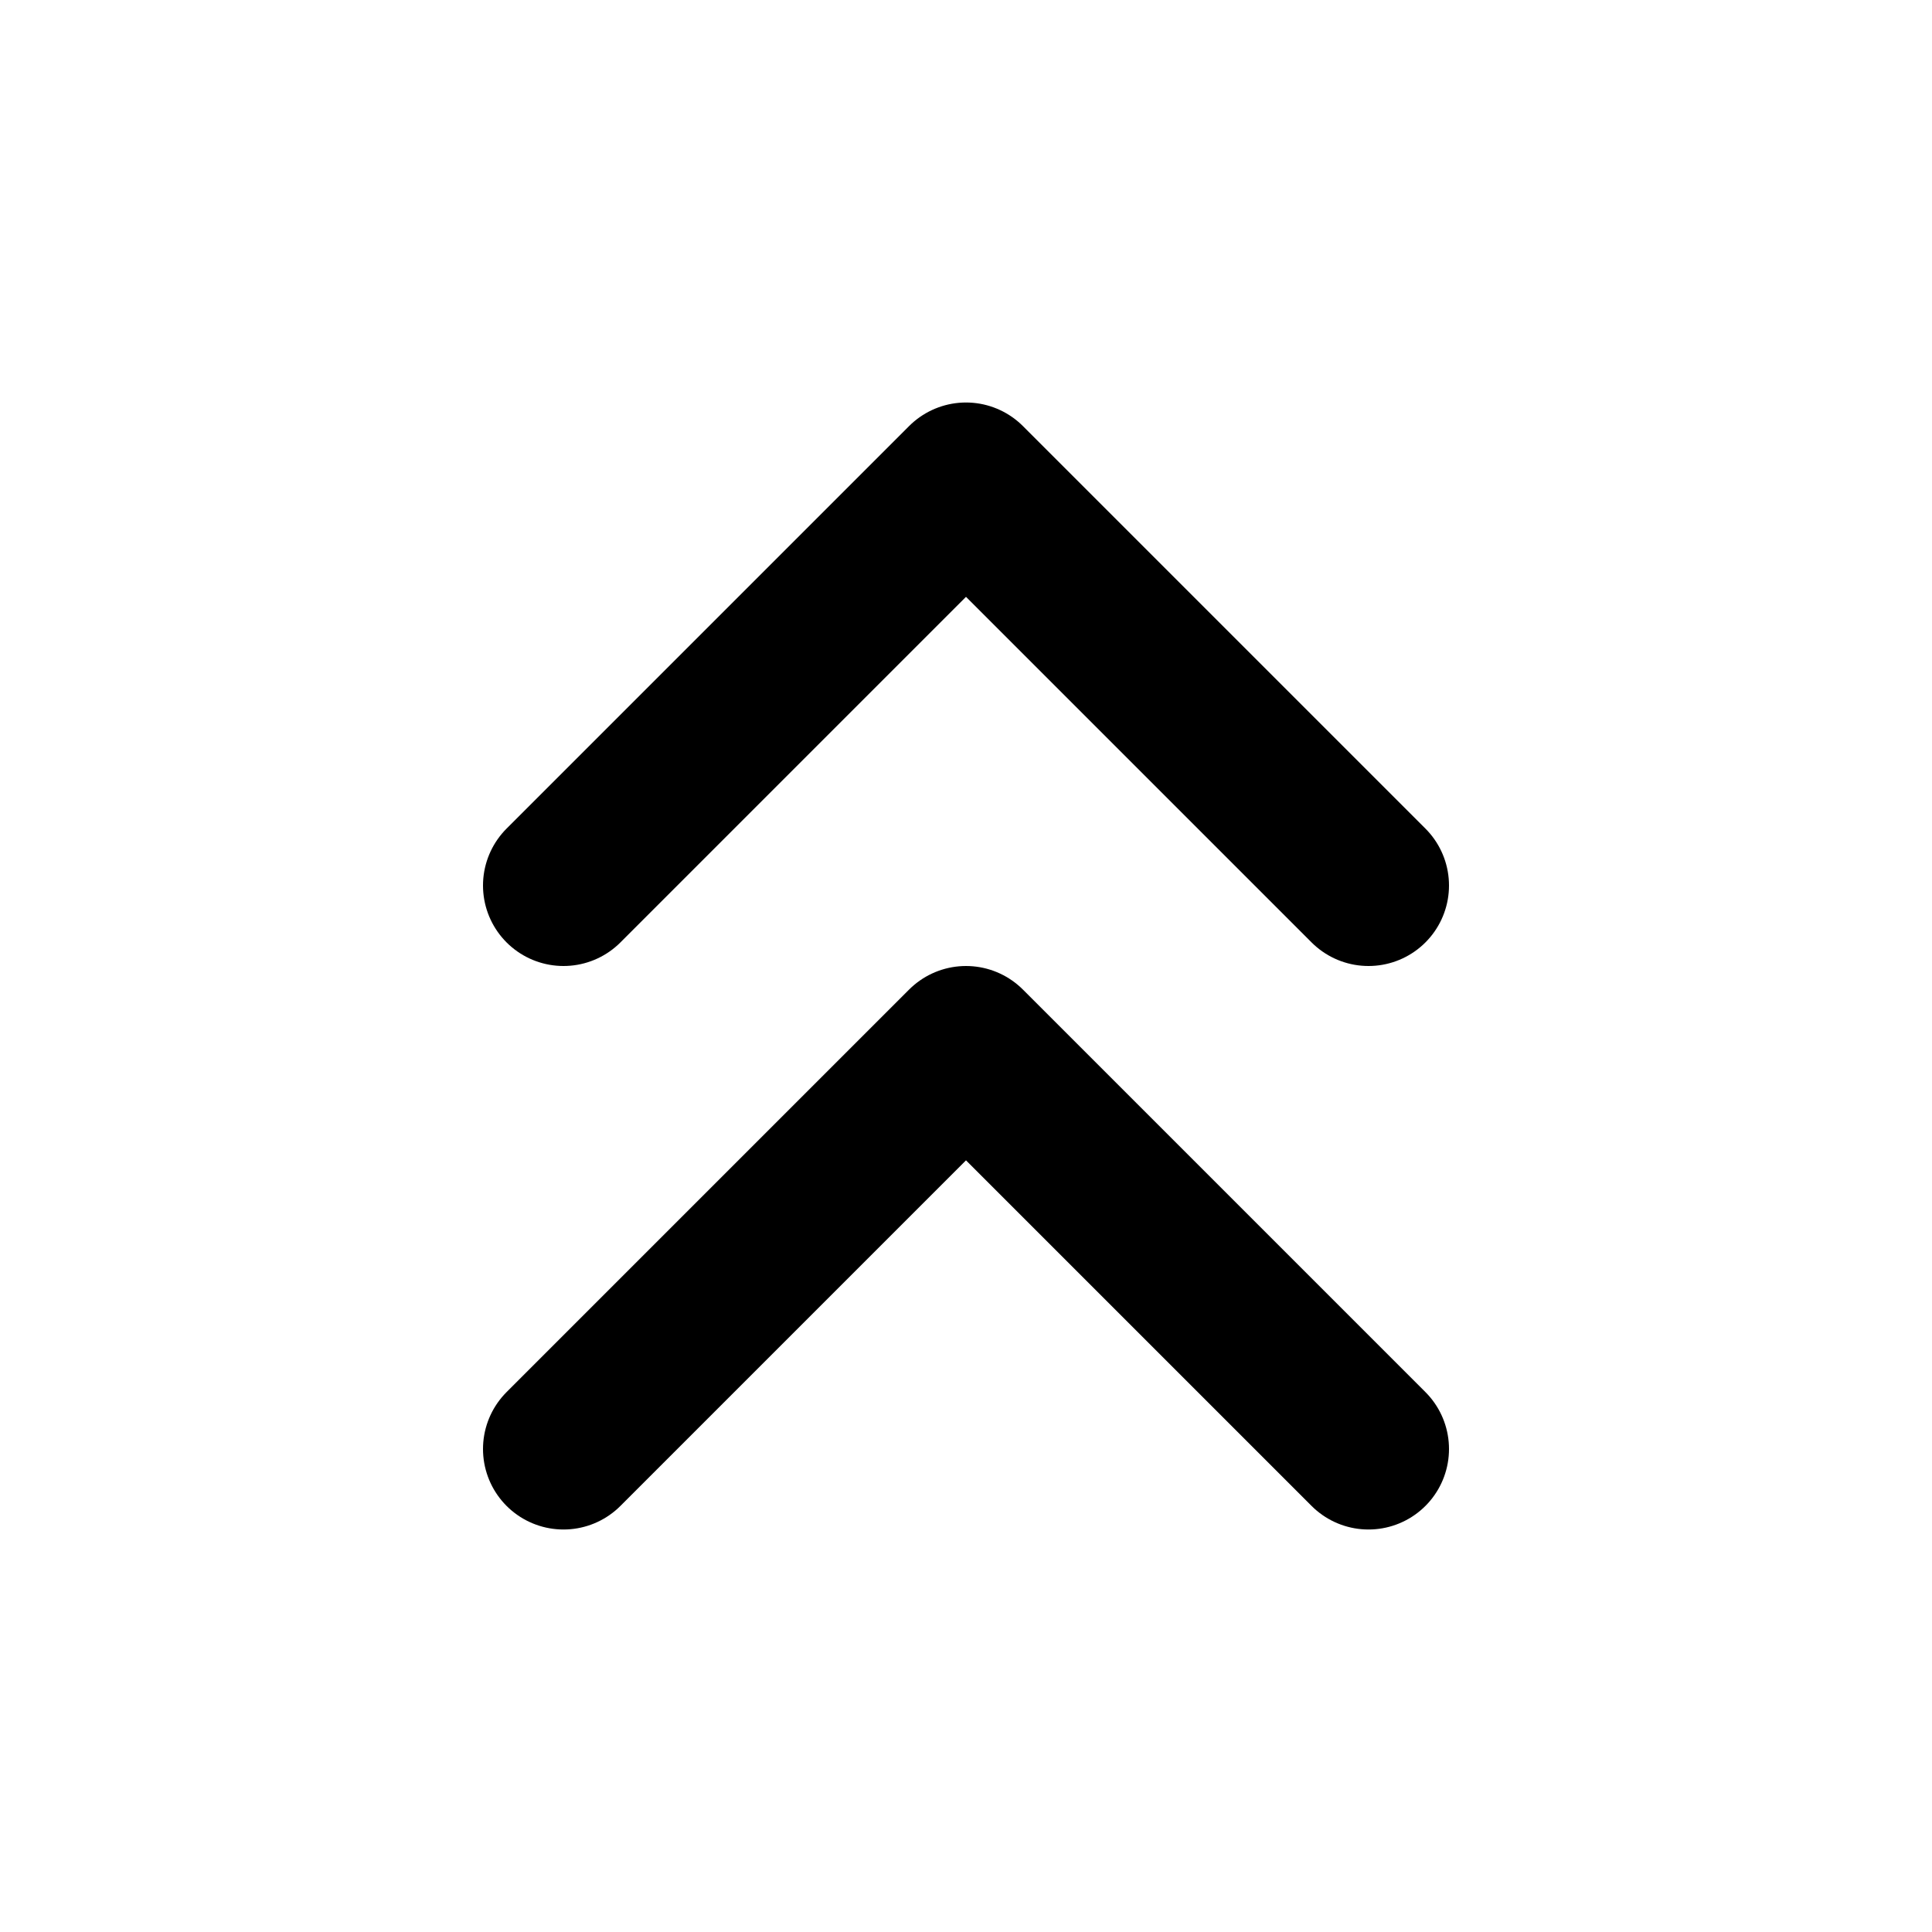
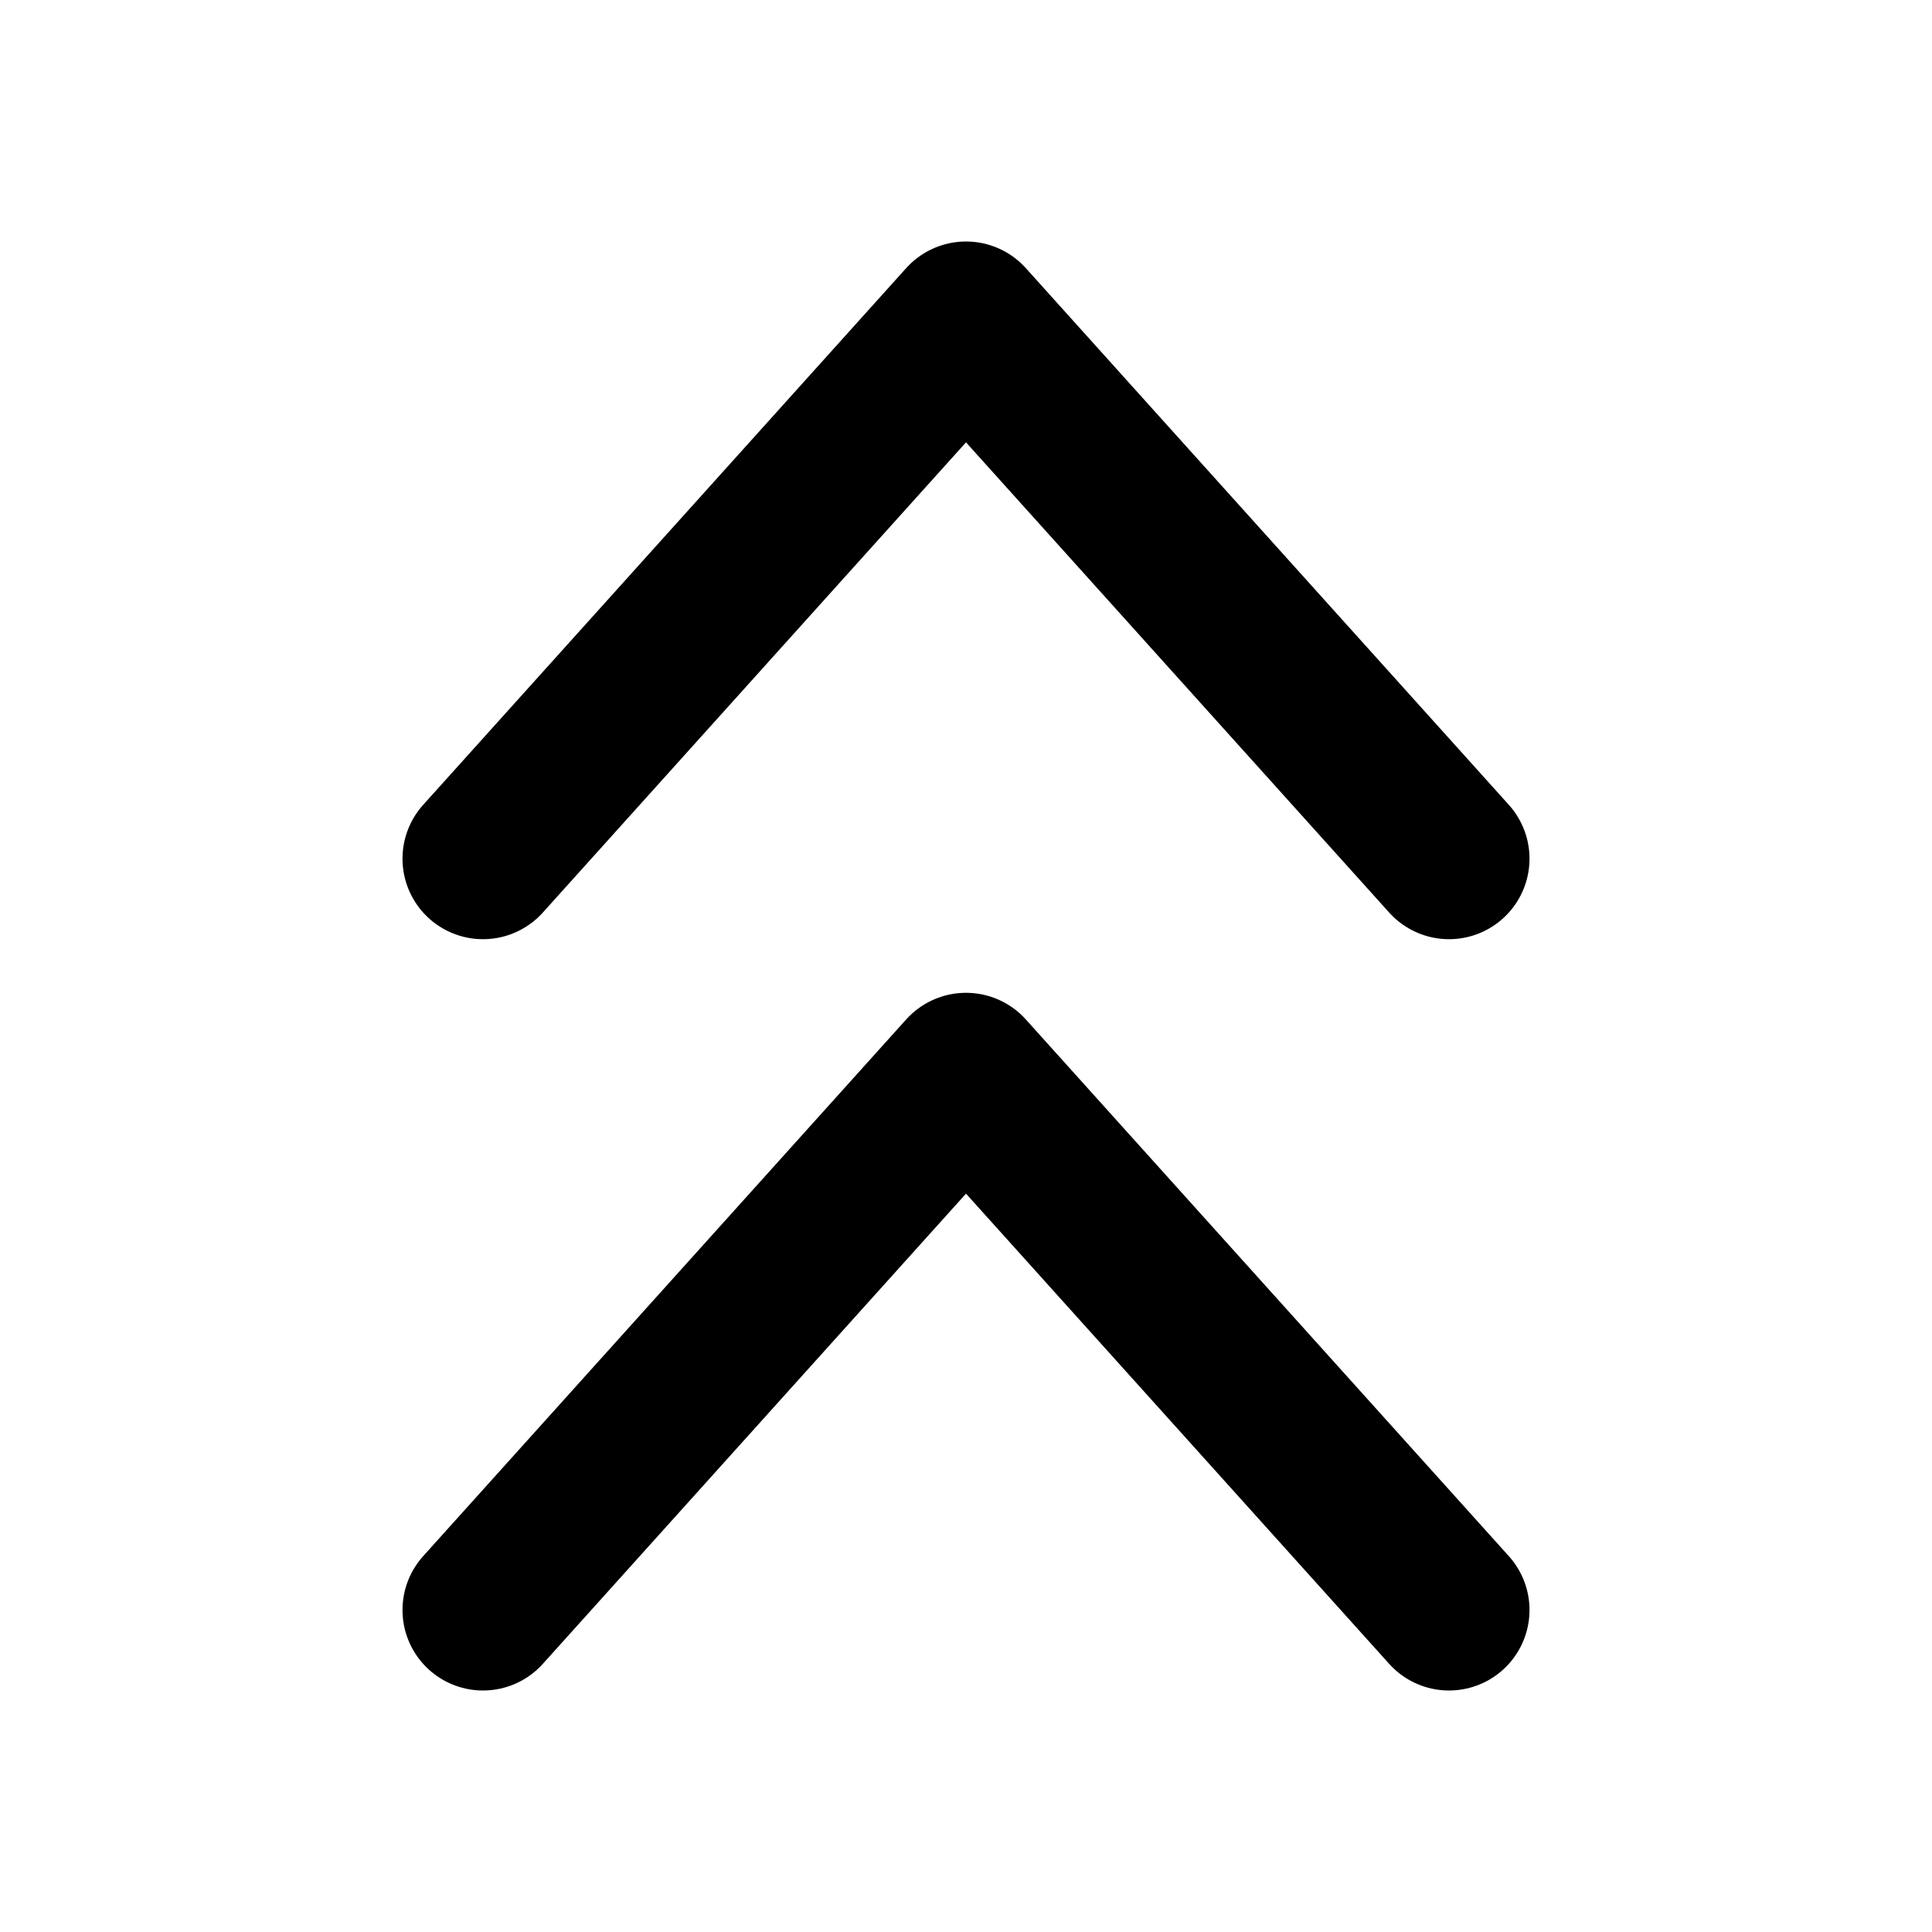
<svg xmlns="http://www.w3.org/2000/svg" width="24px" height="24px" viewBox="0 0 24 24" version="1.1">
  <g id="icon/chevronDoubleUp" stroke="none" stroke-width="1" fill="none" fill-rule="evenodd" stroke-linecap="round" stroke-linejoin="round">
-     <path d="M7,11 L12,6 L17,11 M17,18 L12,13 L7,18" id="Shape" stroke="#000000" stroke-width="2" />
+     <path d="M6,10.667 L12,4 L18,10.667 M18,20 L12,13.333 L6,20" id="Shape" stroke="#000000" stroke-width="2" />
  </g>
</svg>
